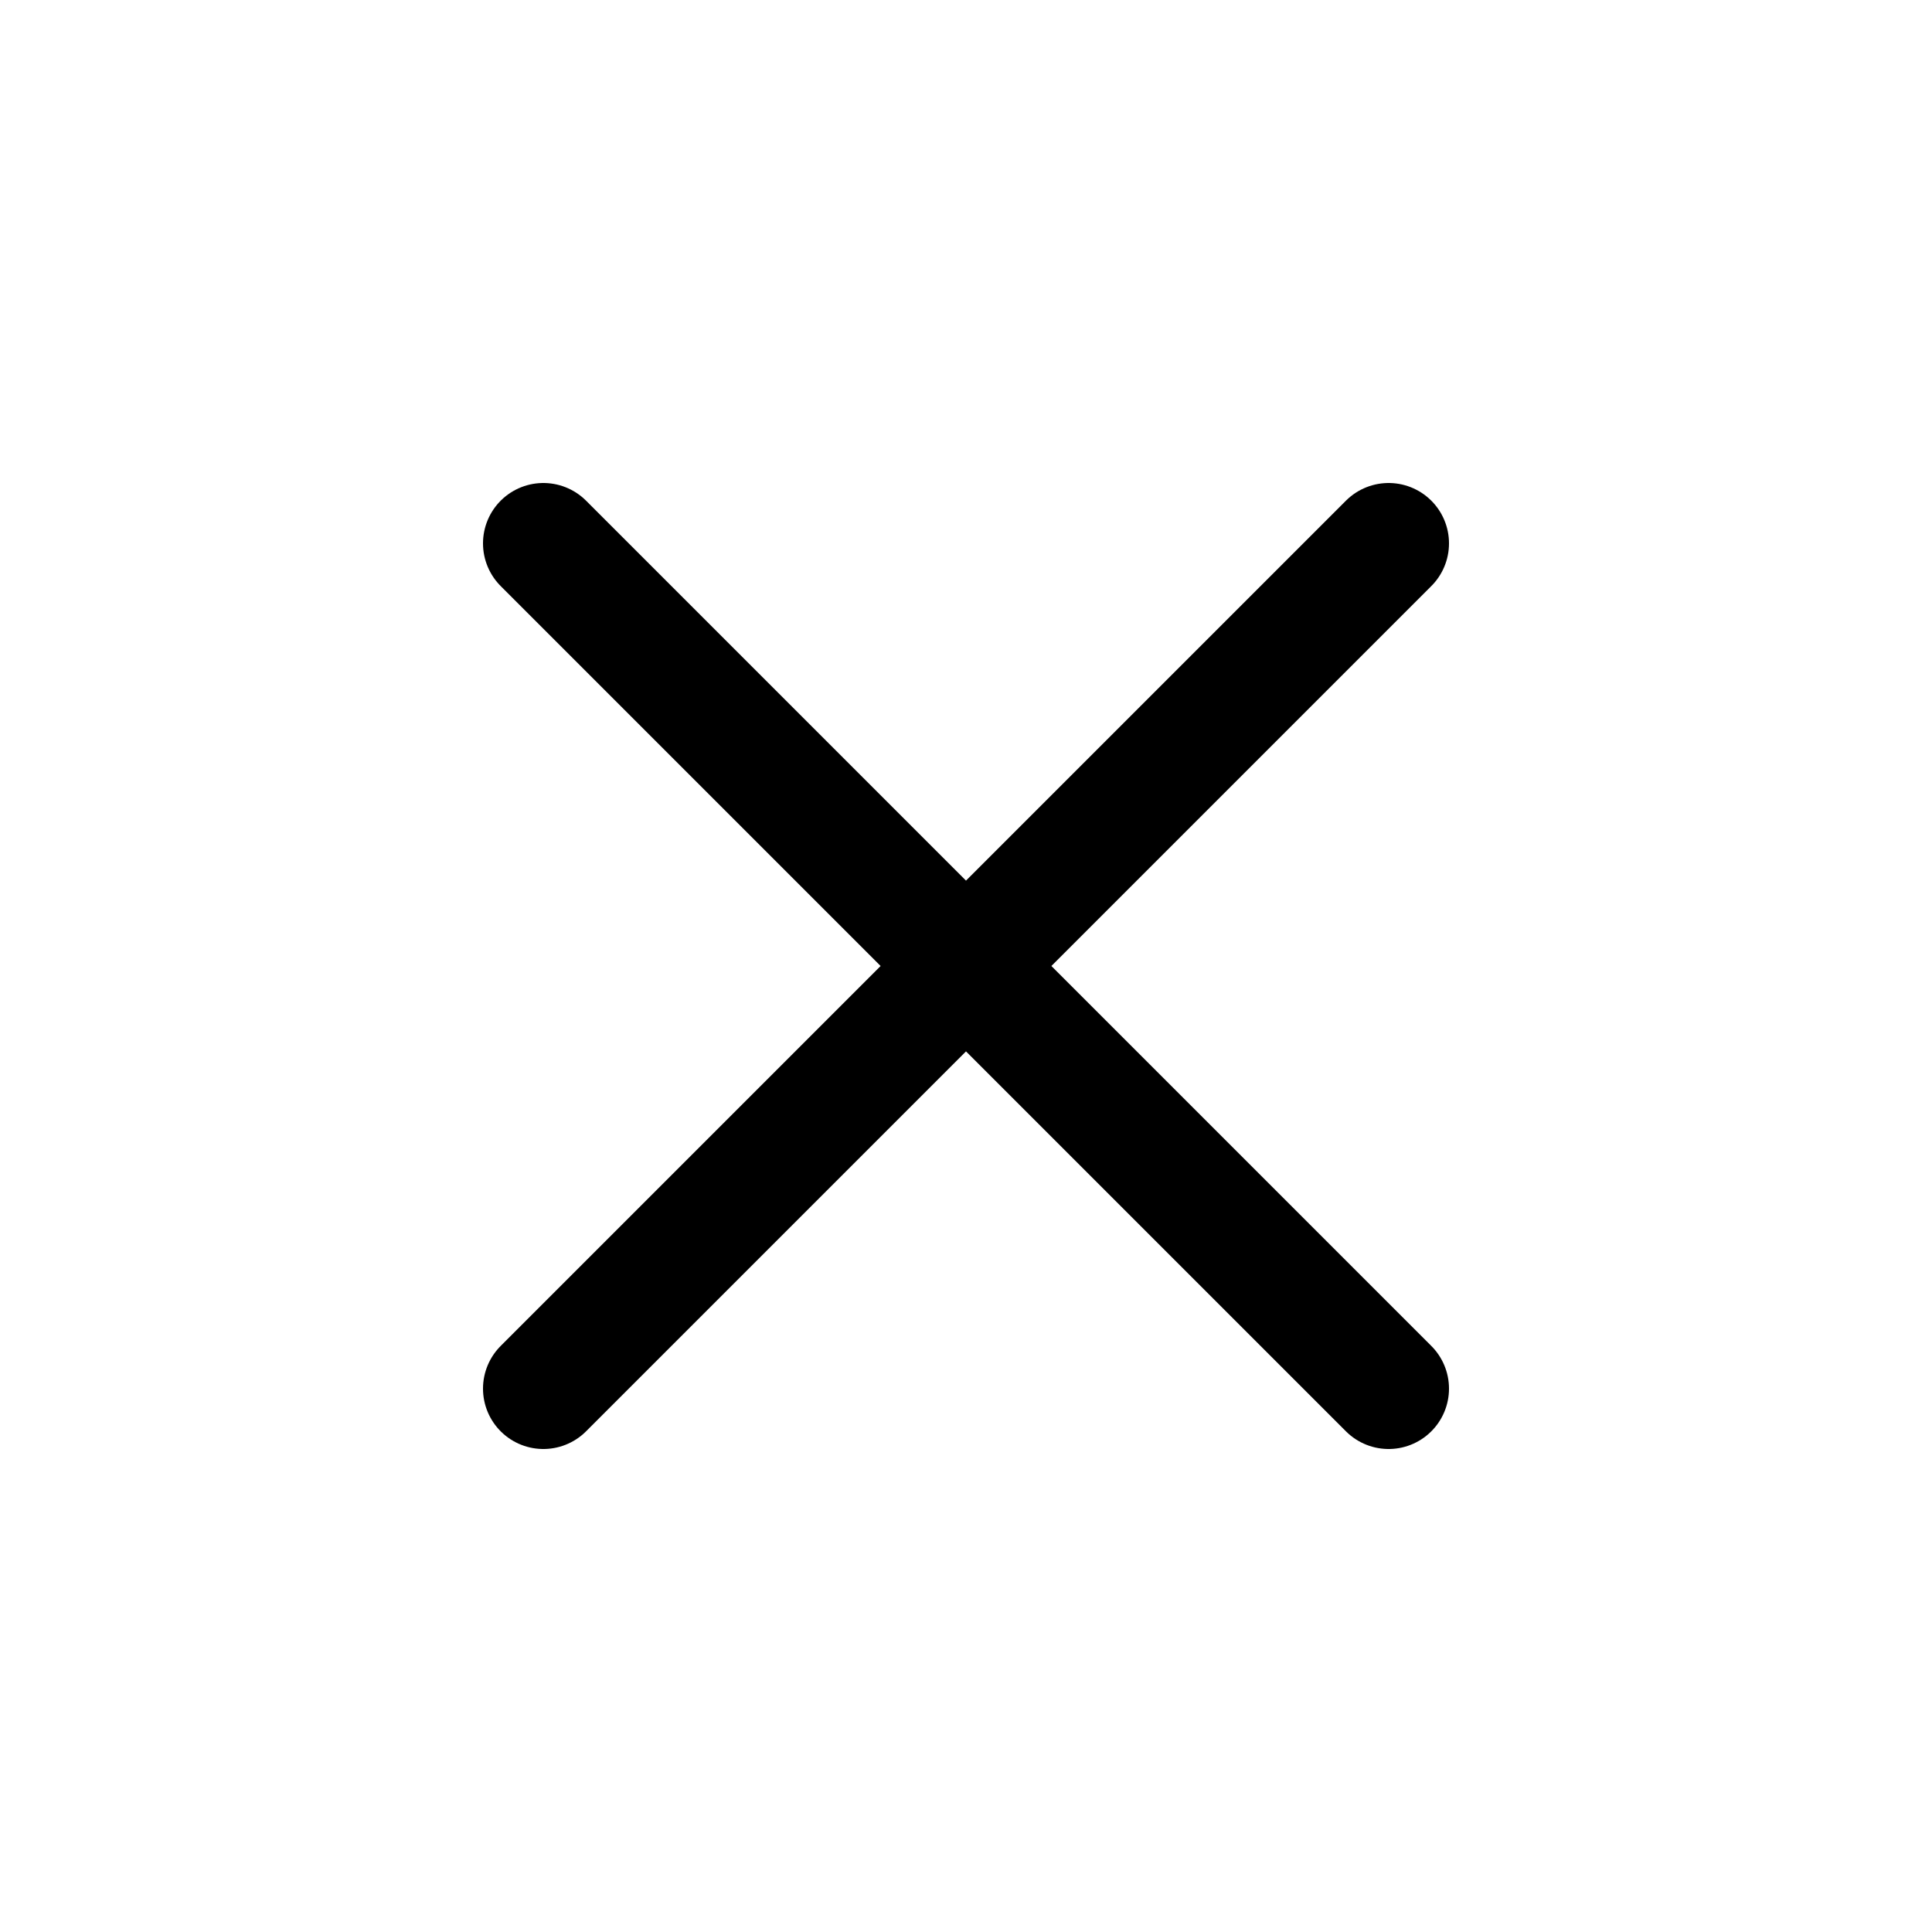
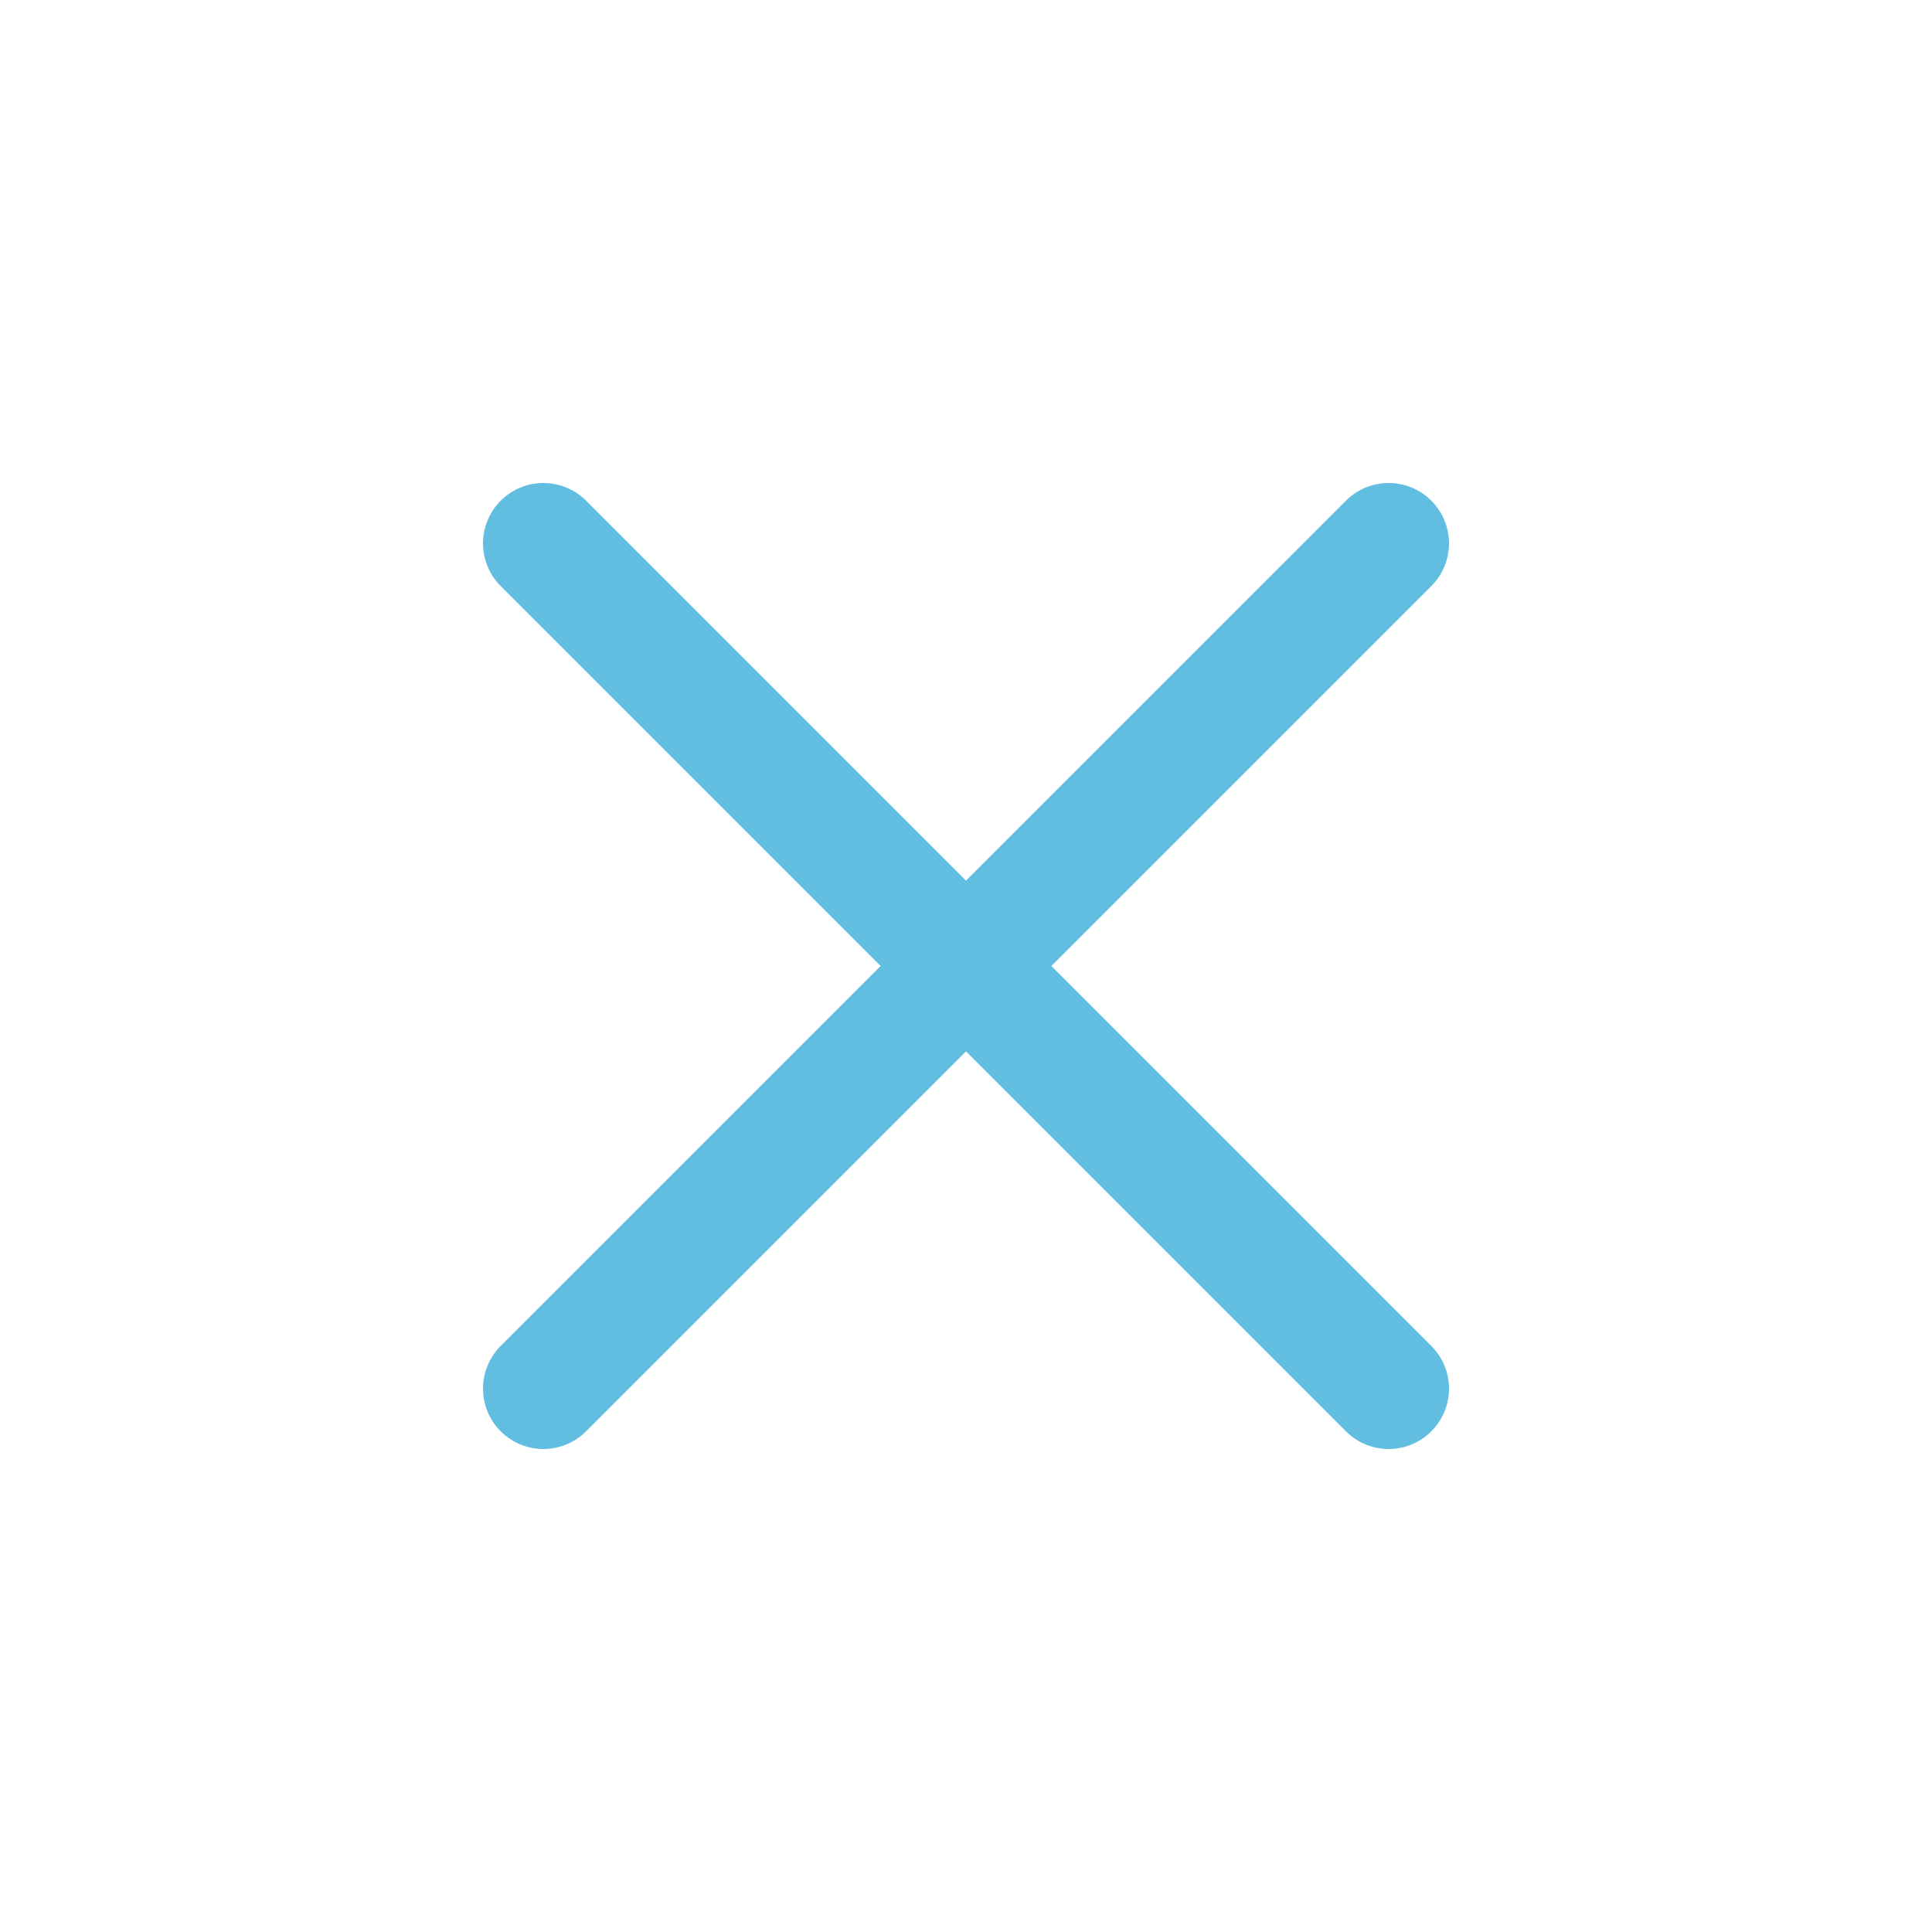
<svg xmlns="http://www.w3.org/2000/svg" class="ionicon" viewBox="0 0 512 512">
-   <path fill="none" stroke="currentColor" stroke-linecap="round" stroke-linejoin="round" stroke-width="32" d="M368 368L144 144M368 144L144 368" />
+   <path fill="none" stroke="#61BEE1" stroke-linecap="round" stroke-linejoin="round" stroke-width="32" d="M368 368L144 144M368 144L144 368" />
</svg>
